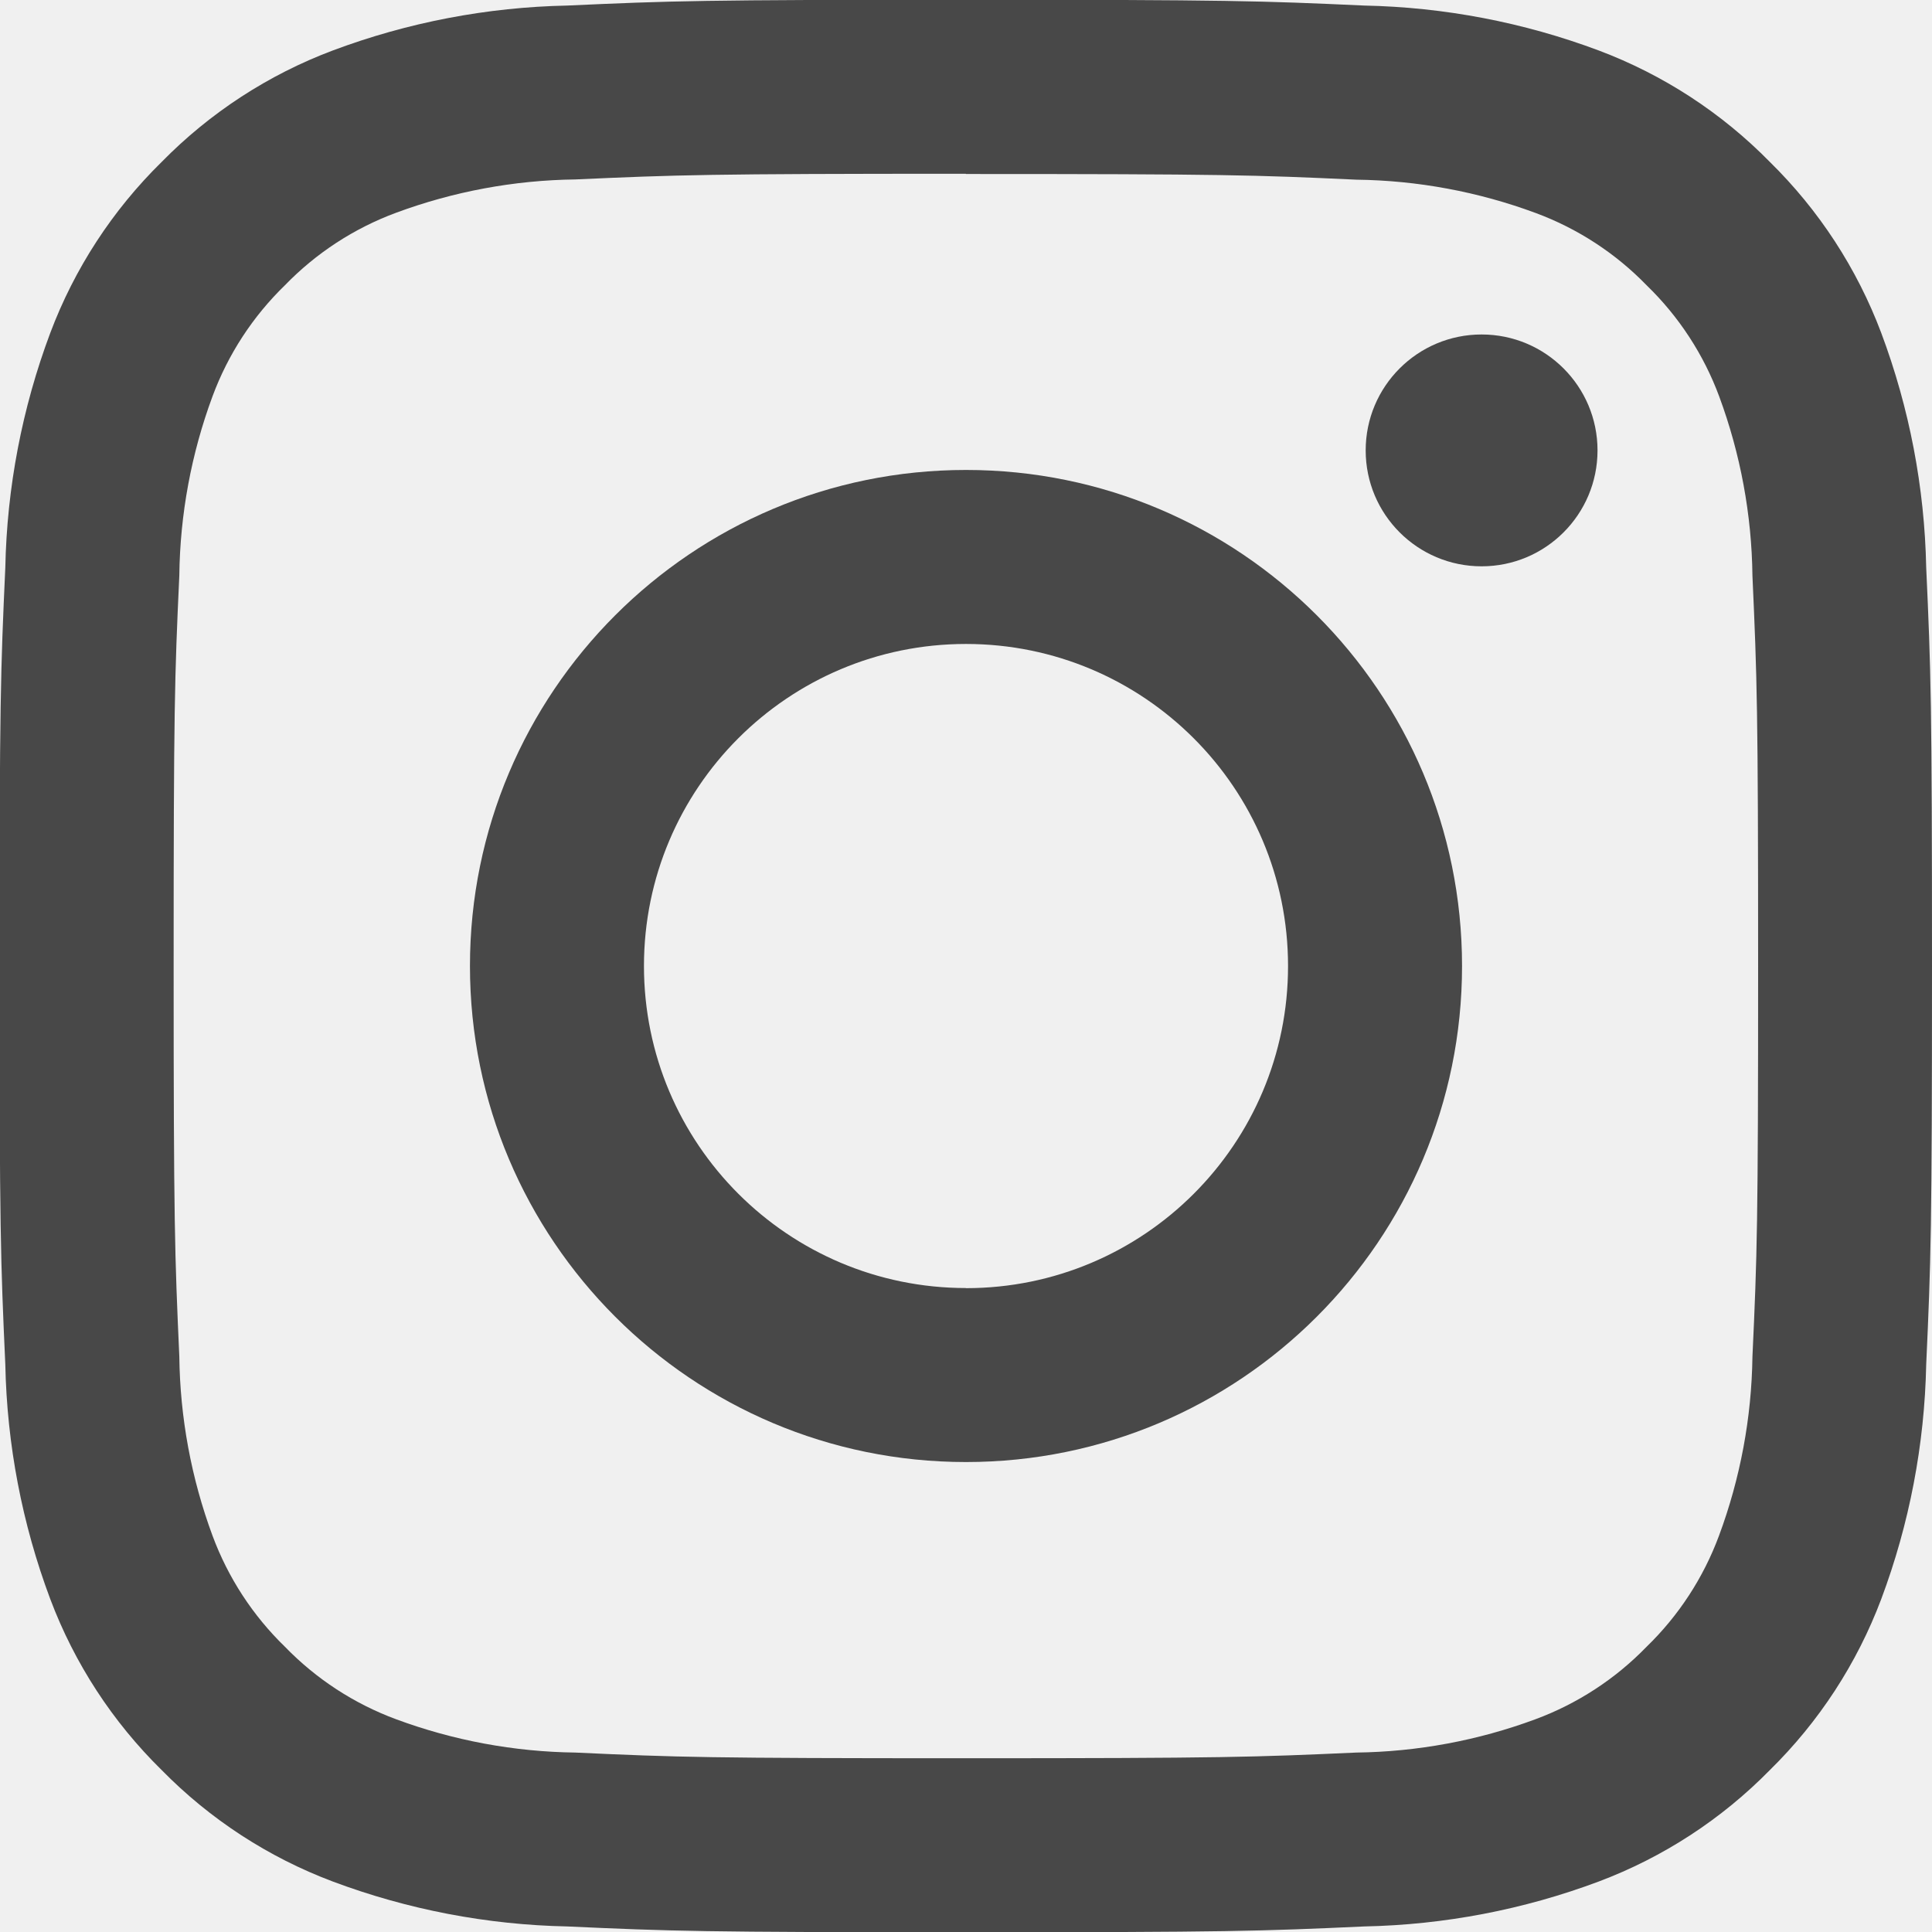
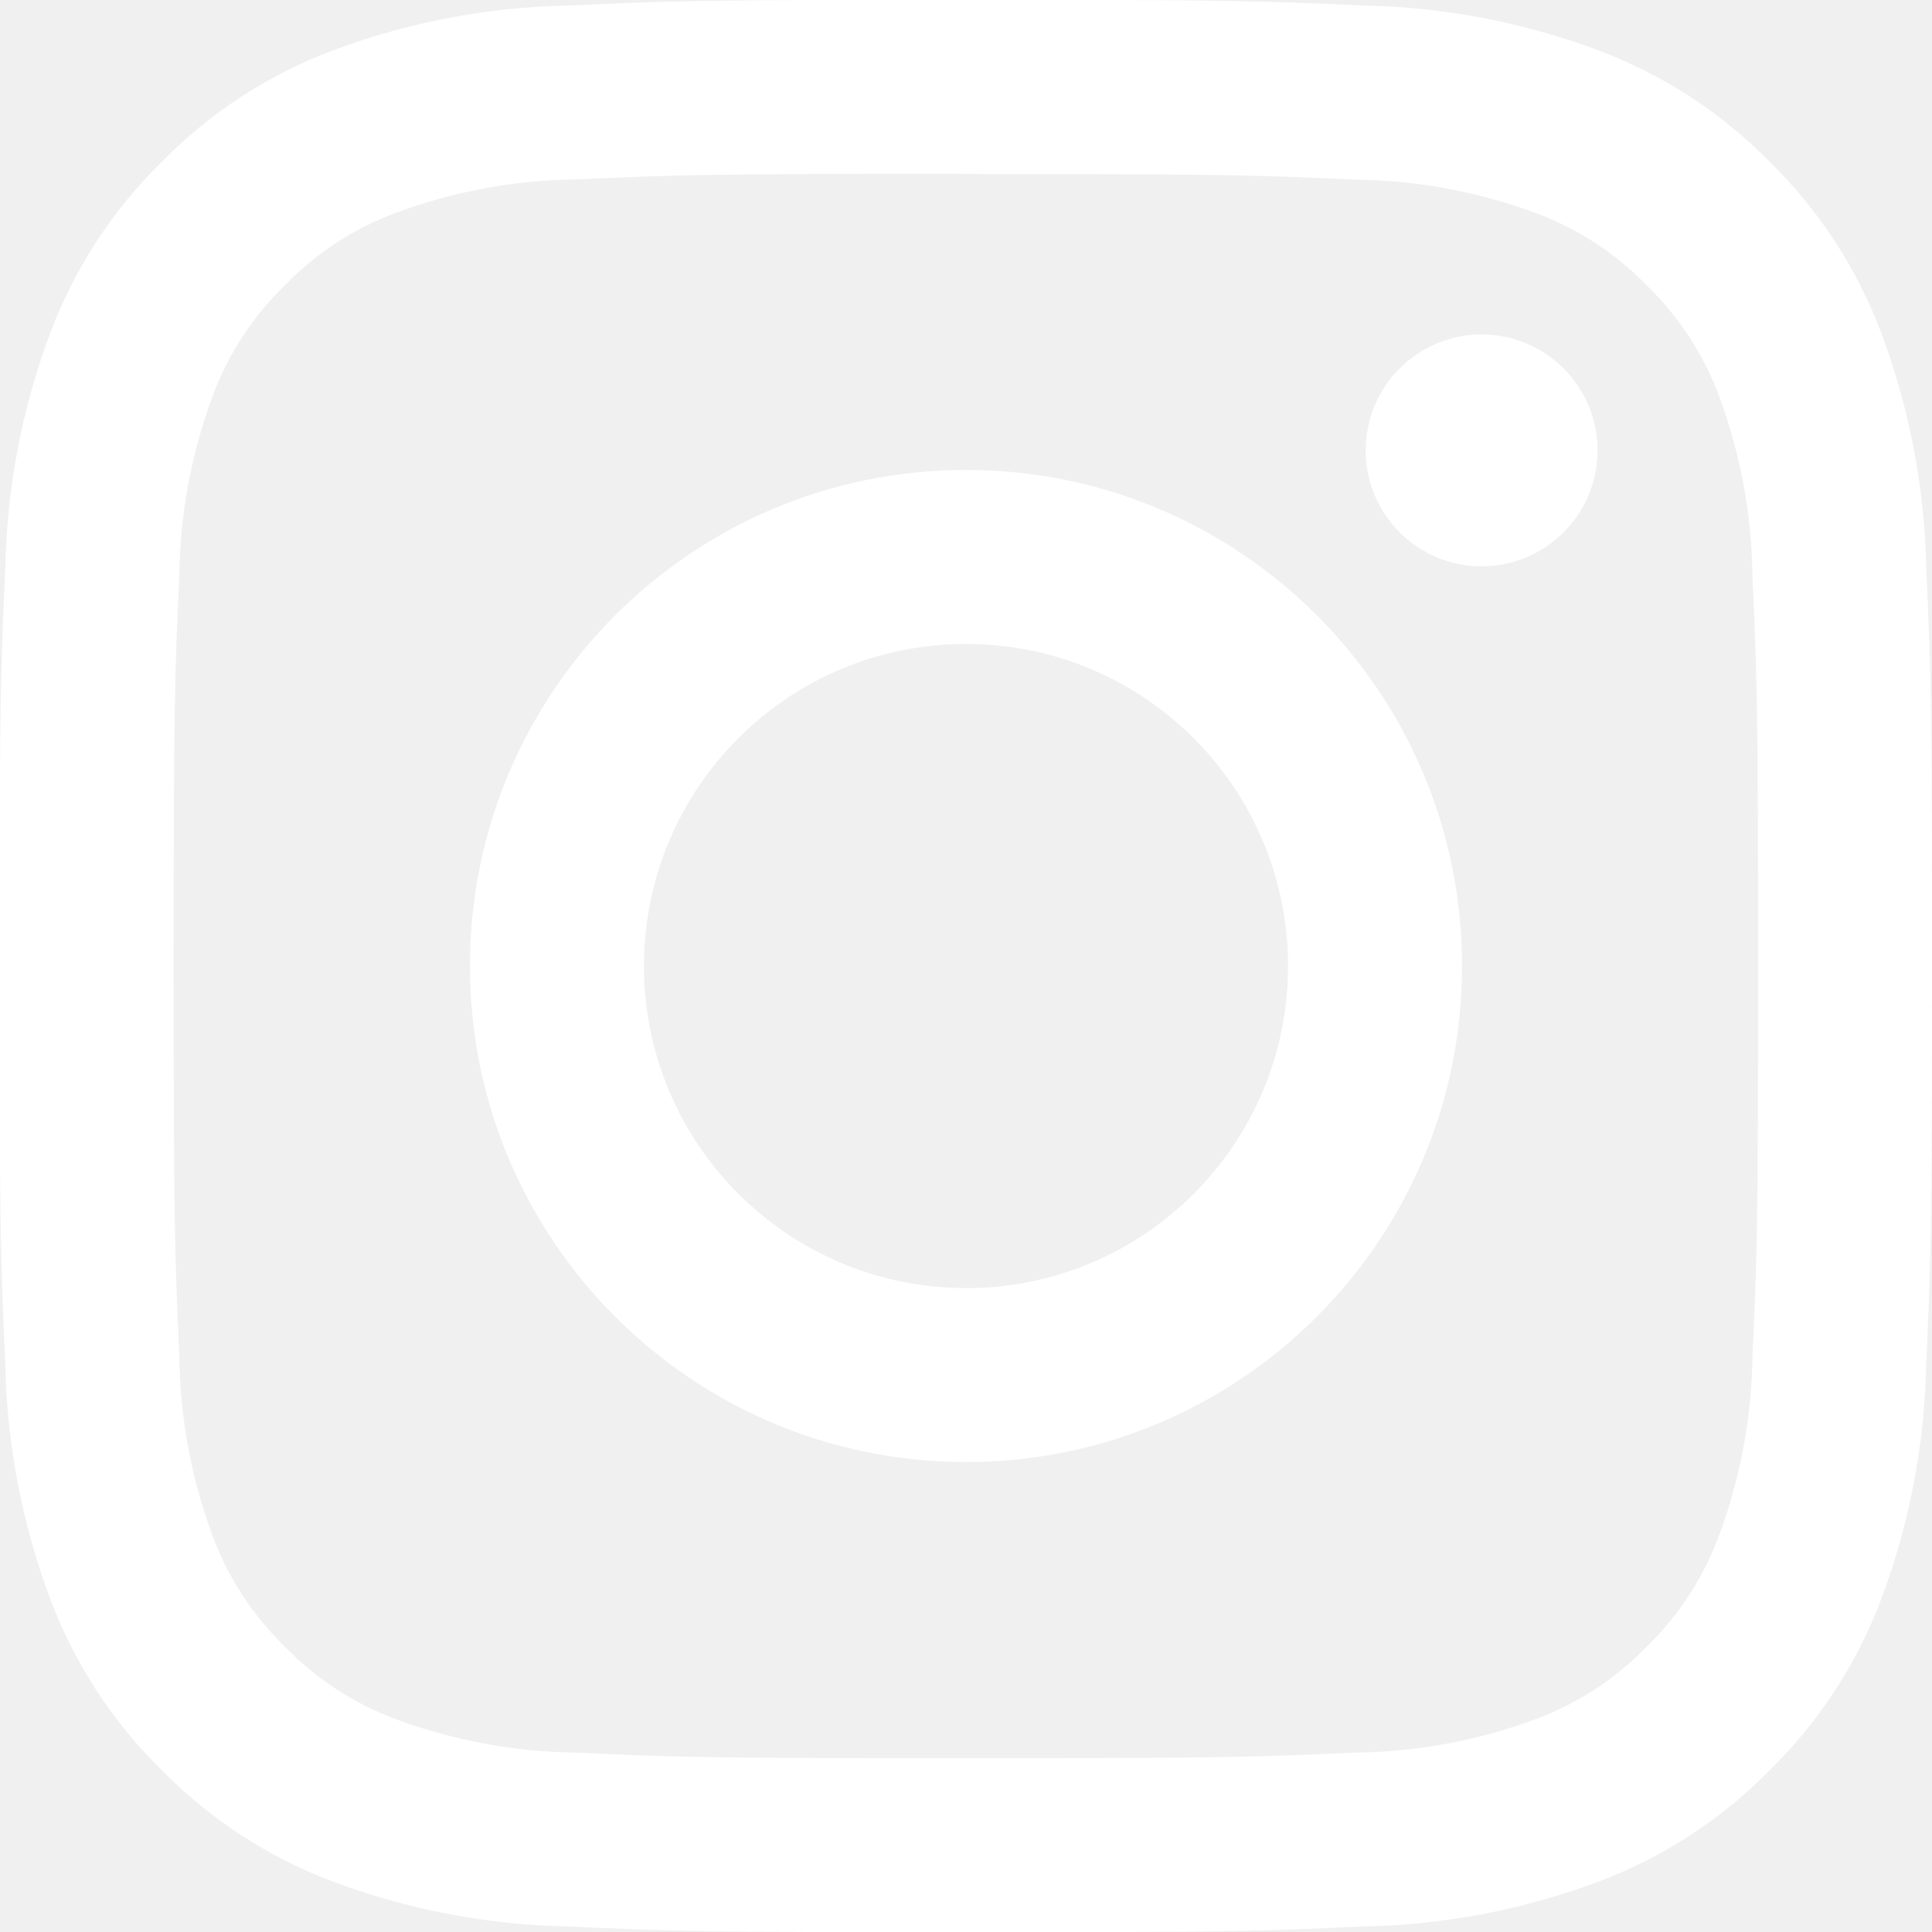
<svg xmlns="http://www.w3.org/2000/svg" id="Group_13" data-name="Group 13" width="16" height="16" viewBox="0 0 16 16">
-   <path id="Path_7" data-name="Path 7" d="M-385.52,8.723c2.136,0,2.389.008,3.233.047a4.429,4.429,0,0,1,1.485.276,2.481,2.481,0,0,1,.92.6,2.481,2.481,0,0,1,.6.92,4.43,4.43,0,0,1,.275,1.485c.038.844.047,1.1.047,3.233s-.008,2.389-.047,3.233A4.432,4.432,0,0,1-379.284,20a2.481,2.481,0,0,1-.6.92,2.481,2.481,0,0,1-.92.6,4.429,4.429,0,0,1-1.485.276c-.843.038-1.1.047-3.233.047s-2.389-.008-3.233-.047a4.431,4.431,0,0,1-1.485-.276,2.48,2.48,0,0,1-.92-.6,2.483,2.483,0,0,1-.6-.92,4.427,4.427,0,0,1-.275-1.485c-.038-.844-.047-1.1-.047-3.233s.008-2.389.047-3.233a4.425,4.425,0,0,1,.275-1.485,2.483,2.483,0,0,1,.6-.92,2.48,2.48,0,0,1,.92-.6,4.431,4.431,0,0,1,1.485-.276c.844-.038,1.1-.047,3.233-.047m0-1.441c-2.173,0-2.445.009-3.3.048a5.873,5.873,0,0,0-1.942.372,3.916,3.916,0,0,0-1.417.923,3.918,3.918,0,0,0-.923,1.417,5.871,5.871,0,0,0-.372,1.942c-.039.853-.048,1.126-.048,3.3s.009,2.445.048,3.3a5.873,5.873,0,0,0,.372,1.942,3.918,3.918,0,0,0,.923,1.417,3.916,3.916,0,0,0,1.417.923,5.873,5.873,0,0,0,1.942.372c.853.039,1.126.048,3.3.048s2.445-.009,3.3-.048a5.873,5.873,0,0,0,1.942-.372,3.918,3.918,0,0,0,1.417-.923,3.919,3.919,0,0,0,.923-1.417,5.877,5.877,0,0,0,.372-1.942c.039-.853.048-1.126.048-3.3s-.009-2.445-.048-3.3a5.875,5.875,0,0,0-.372-1.942,3.919,3.919,0,0,0-.923-1.417A3.918,3.918,0,0,0-380.28,7.7a5.873,5.873,0,0,0-1.942-.372c-.853-.039-1.125-.048-3.3-.048" transform="translate(393.52 -7.282)" fill="#484848" />
-   <path id="Path_8" data-name="Path 8" d="M-377.97,18.724a4.108,4.108,0,0,0-4.108,4.108,4.108,4.108,0,0,0,4.108,4.108,4.108,4.108,0,0,0,4.108-4.108,4.108,4.108,0,0,0-4.108-4.108m0,6.775a2.667,2.667,0,0,1-2.667-2.667,2.667,2.667,0,0,1,2.667-2.667,2.667,2.667,0,0,1,2.667,2.667A2.667,2.667,0,0,1-377.97,25.5" transform="translate(385.97 -14.832)" fill="#484848" />
-   <path id="Path_9" data-name="Path 9" d="M-358.348,16.385a.96.96,0,0,1-.96.96.96.96,0,0,1-.96-.96.96.96,0,0,1,.96-.96.96.96,0,0,1,.96.96" transform="translate(371.578 -12.655)" fill="#484848" />
+   <path id="Path_7" data-name="Path 7" d="M-385.52,8.723c2.136,0,2.389.008,3.233.047a4.429,4.429,0,0,1,1.485.276,2.481,2.481,0,0,1,.92.6,2.481,2.481,0,0,1,.6.92,4.43,4.43,0,0,1,.275,1.485c.038.844.047,1.1.047,3.233s-.008,2.389-.047,3.233A4.432,4.432,0,0,1-379.284,20a2.481,2.481,0,0,1-.6.92,2.481,2.481,0,0,1-.92.6,4.429,4.429,0,0,1-1.485.276c-.843.038-1.1.047-3.233.047s-2.389-.008-3.233-.047a4.431,4.431,0,0,1-1.485-.276,2.48,2.48,0,0,1-.92-.6,2.483,2.483,0,0,1-.6-.92,4.427,4.427,0,0,1-.275-1.485c-.038-.844-.047-1.1-.047-3.233s.008-2.389.047-3.233a4.425,4.425,0,0,1,.275-1.485,2.483,2.483,0,0,1,.6-.92,2.48,2.48,0,0,1,.92-.6,4.431,4.431,0,0,1,1.485-.276c.844-.038,1.1-.047,3.233-.047m0-1.441c-2.173,0-2.445.009-3.3.048a5.873,5.873,0,0,0-1.942.372,3.916,3.916,0,0,0-1.417.923,3.918,3.918,0,0,0-.923,1.417,5.871,5.871,0,0,0-.372,1.942c-.039.853-.048,1.126-.048,3.3s.009,2.445.048,3.3a5.873,5.873,0,0,0,.372,1.942,3.918,3.918,0,0,0,.923,1.417,3.916,3.916,0,0,0,1.417.923,5.873,5.873,0,0,0,1.942.372c.853.039,1.126.048,3.3.048s2.445-.009,3.3-.048a5.873,5.873,0,0,0,1.942-.372,3.918,3.918,0,0,0,1.417-.923,3.919,3.919,0,0,0,.923-1.417,5.877,5.877,0,0,0,.372-1.942c.039-.853.048-1.126.048-3.3s-.009-2.445-.048-3.3a5.875,5.875,0,0,0-.372-1.942,3.919,3.919,0,0,0-.923-1.417A3.918,3.918,0,0,0-380.28,7.7a5.873,5.873,0,0,0-1.942-.372c-.853-.039-1.125-.048-3.3-.048" transform="translate(393.52 -7.282)" fill="#ffffff" />
+   <path id="Path_8" data-name="Path 8" d="M-377.97,18.724a4.108,4.108,0,0,0-4.108,4.108,4.108,4.108,0,0,0,4.108,4.108,4.108,4.108,0,0,0,4.108-4.108,4.108,4.108,0,0,0-4.108-4.108m0,6.775a2.667,2.667,0,0,1-2.667-2.667,2.667,2.667,0,0,1,2.667-2.667,2.667,2.667,0,0,1,2.667,2.667A2.667,2.667,0,0,1-377.97,25.5" transform="translate(385.97 -14.832)" fill="#ffffff" />
+   <path id="Path_9" data-name="Path 9" d="M-358.348,16.385a.96.96,0,0,1-.96.96.96.96,0,0,1-.96-.96.96.96,0,0,1,.96-.96.96.96,0,0,1,.96.96" transform="translate(371.578 -12.655)" fill="#ffffff" />
</svg>
